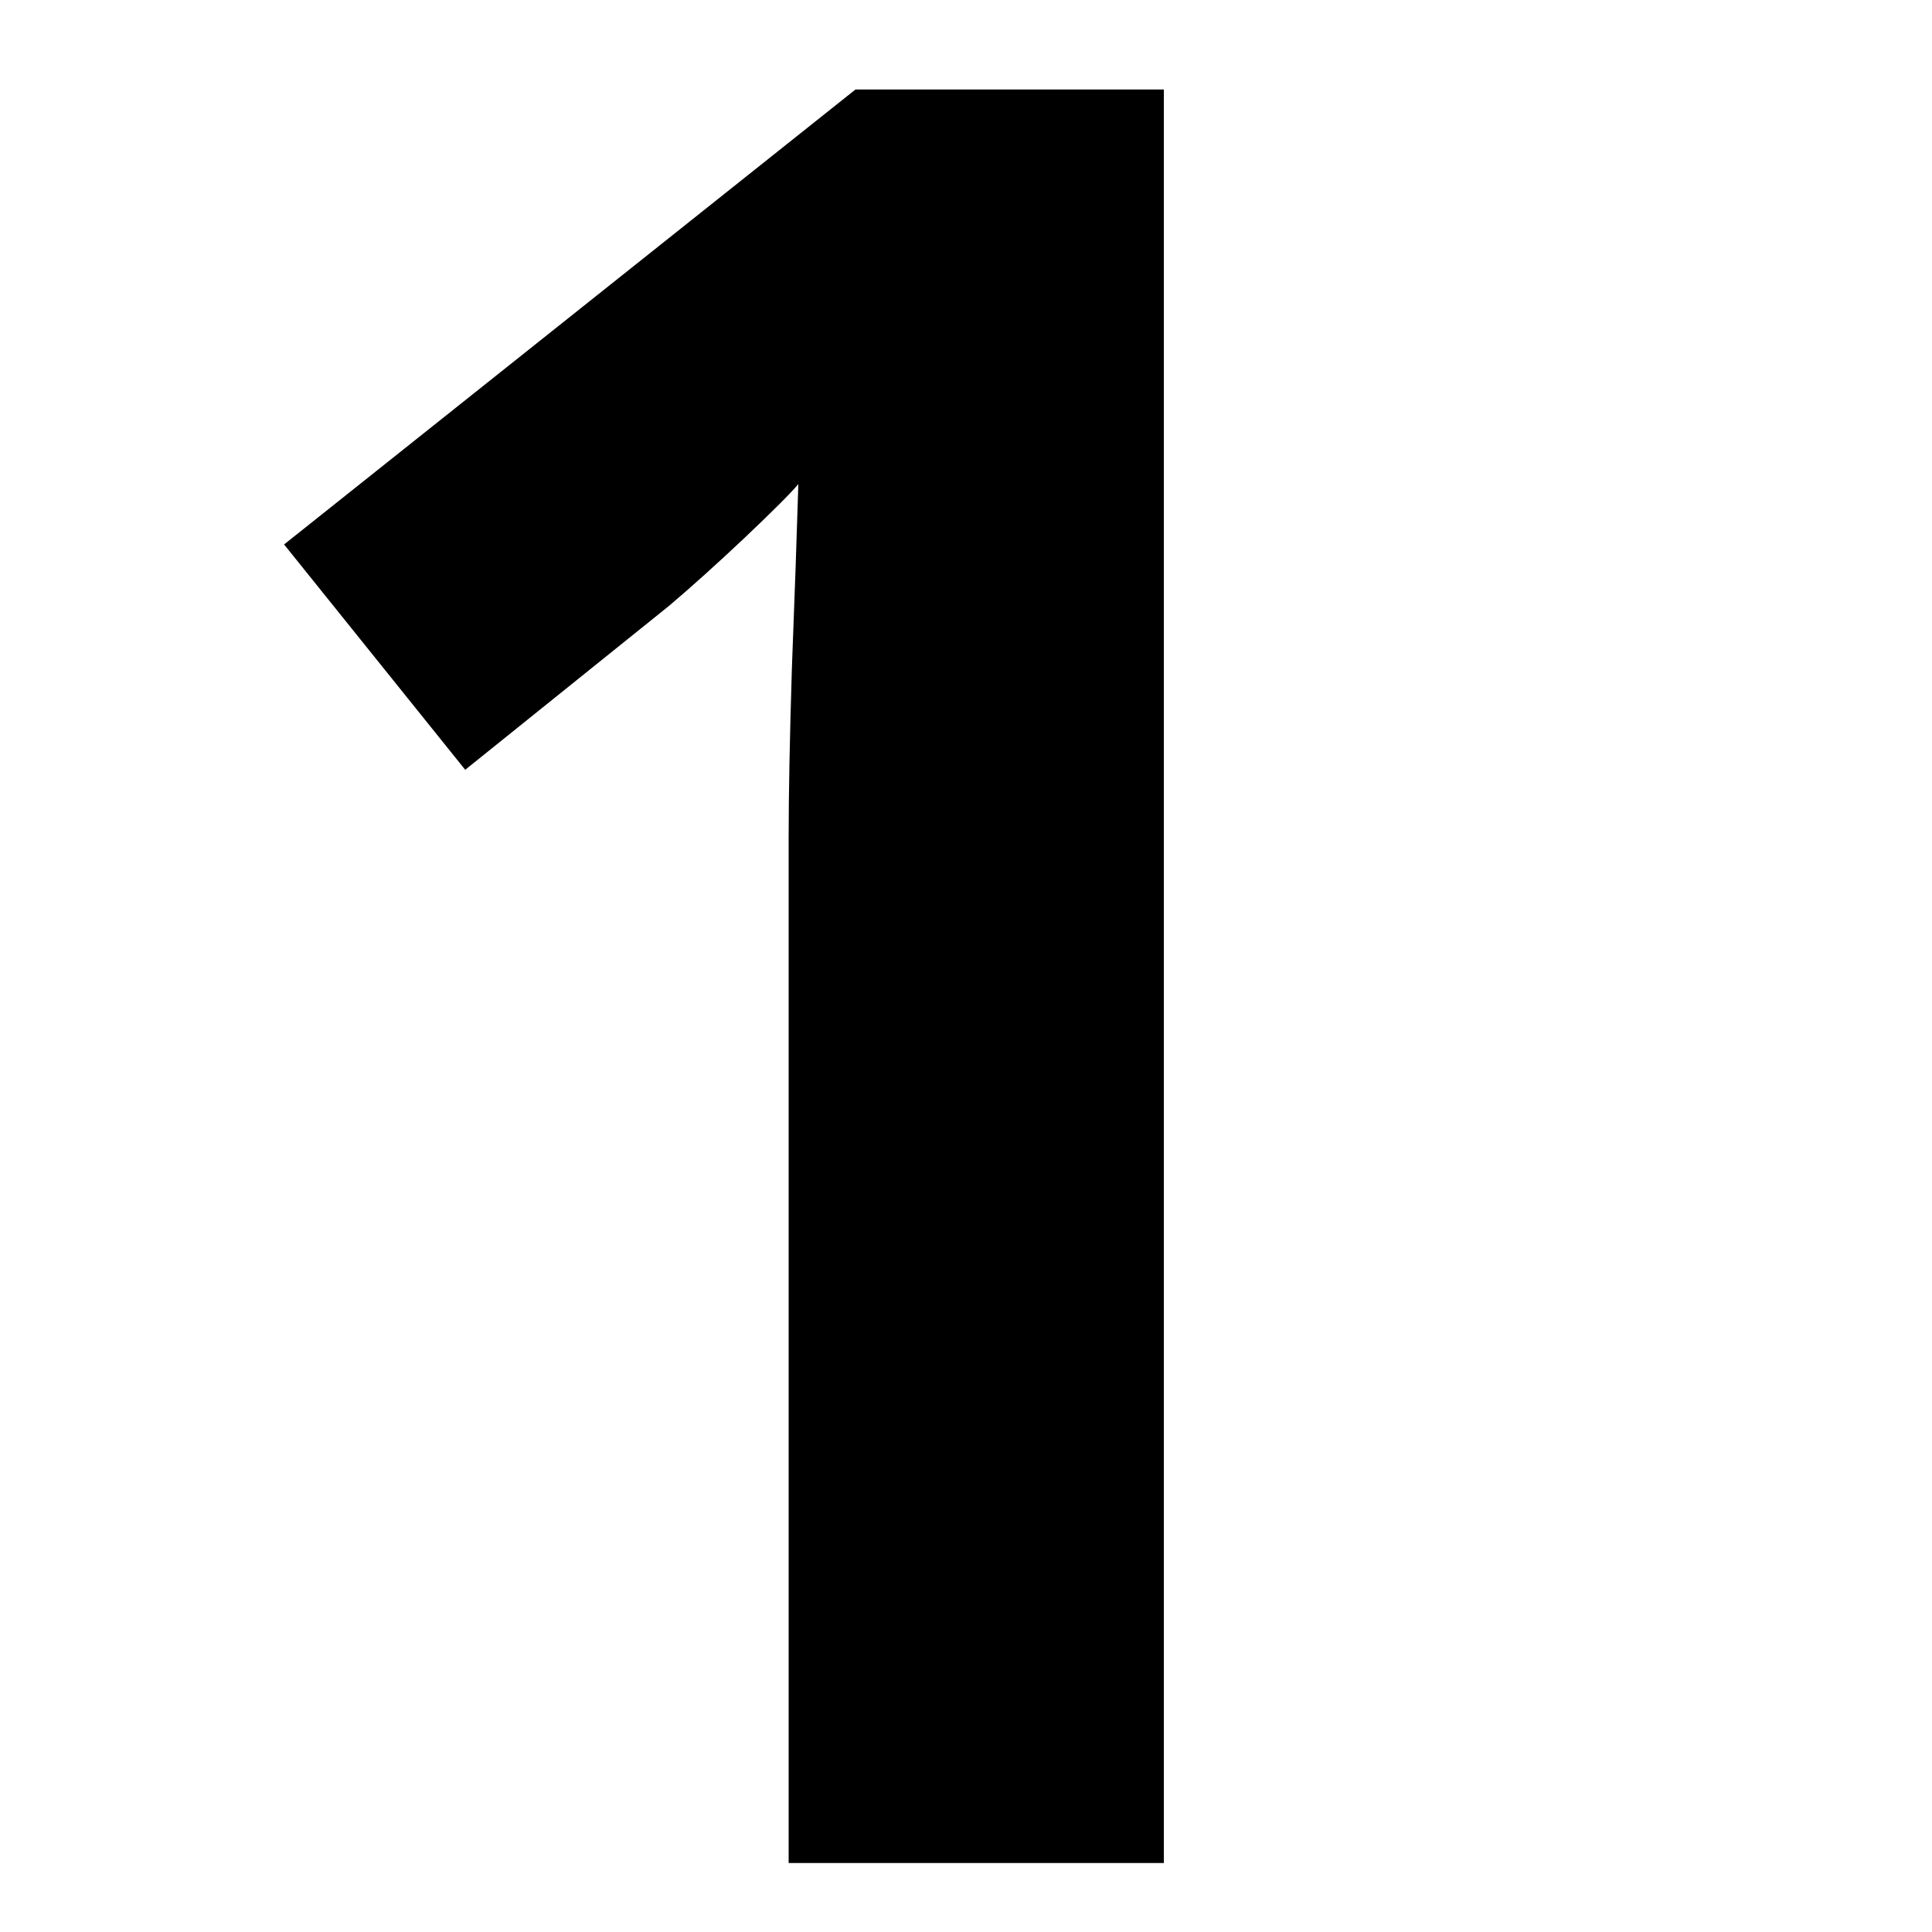
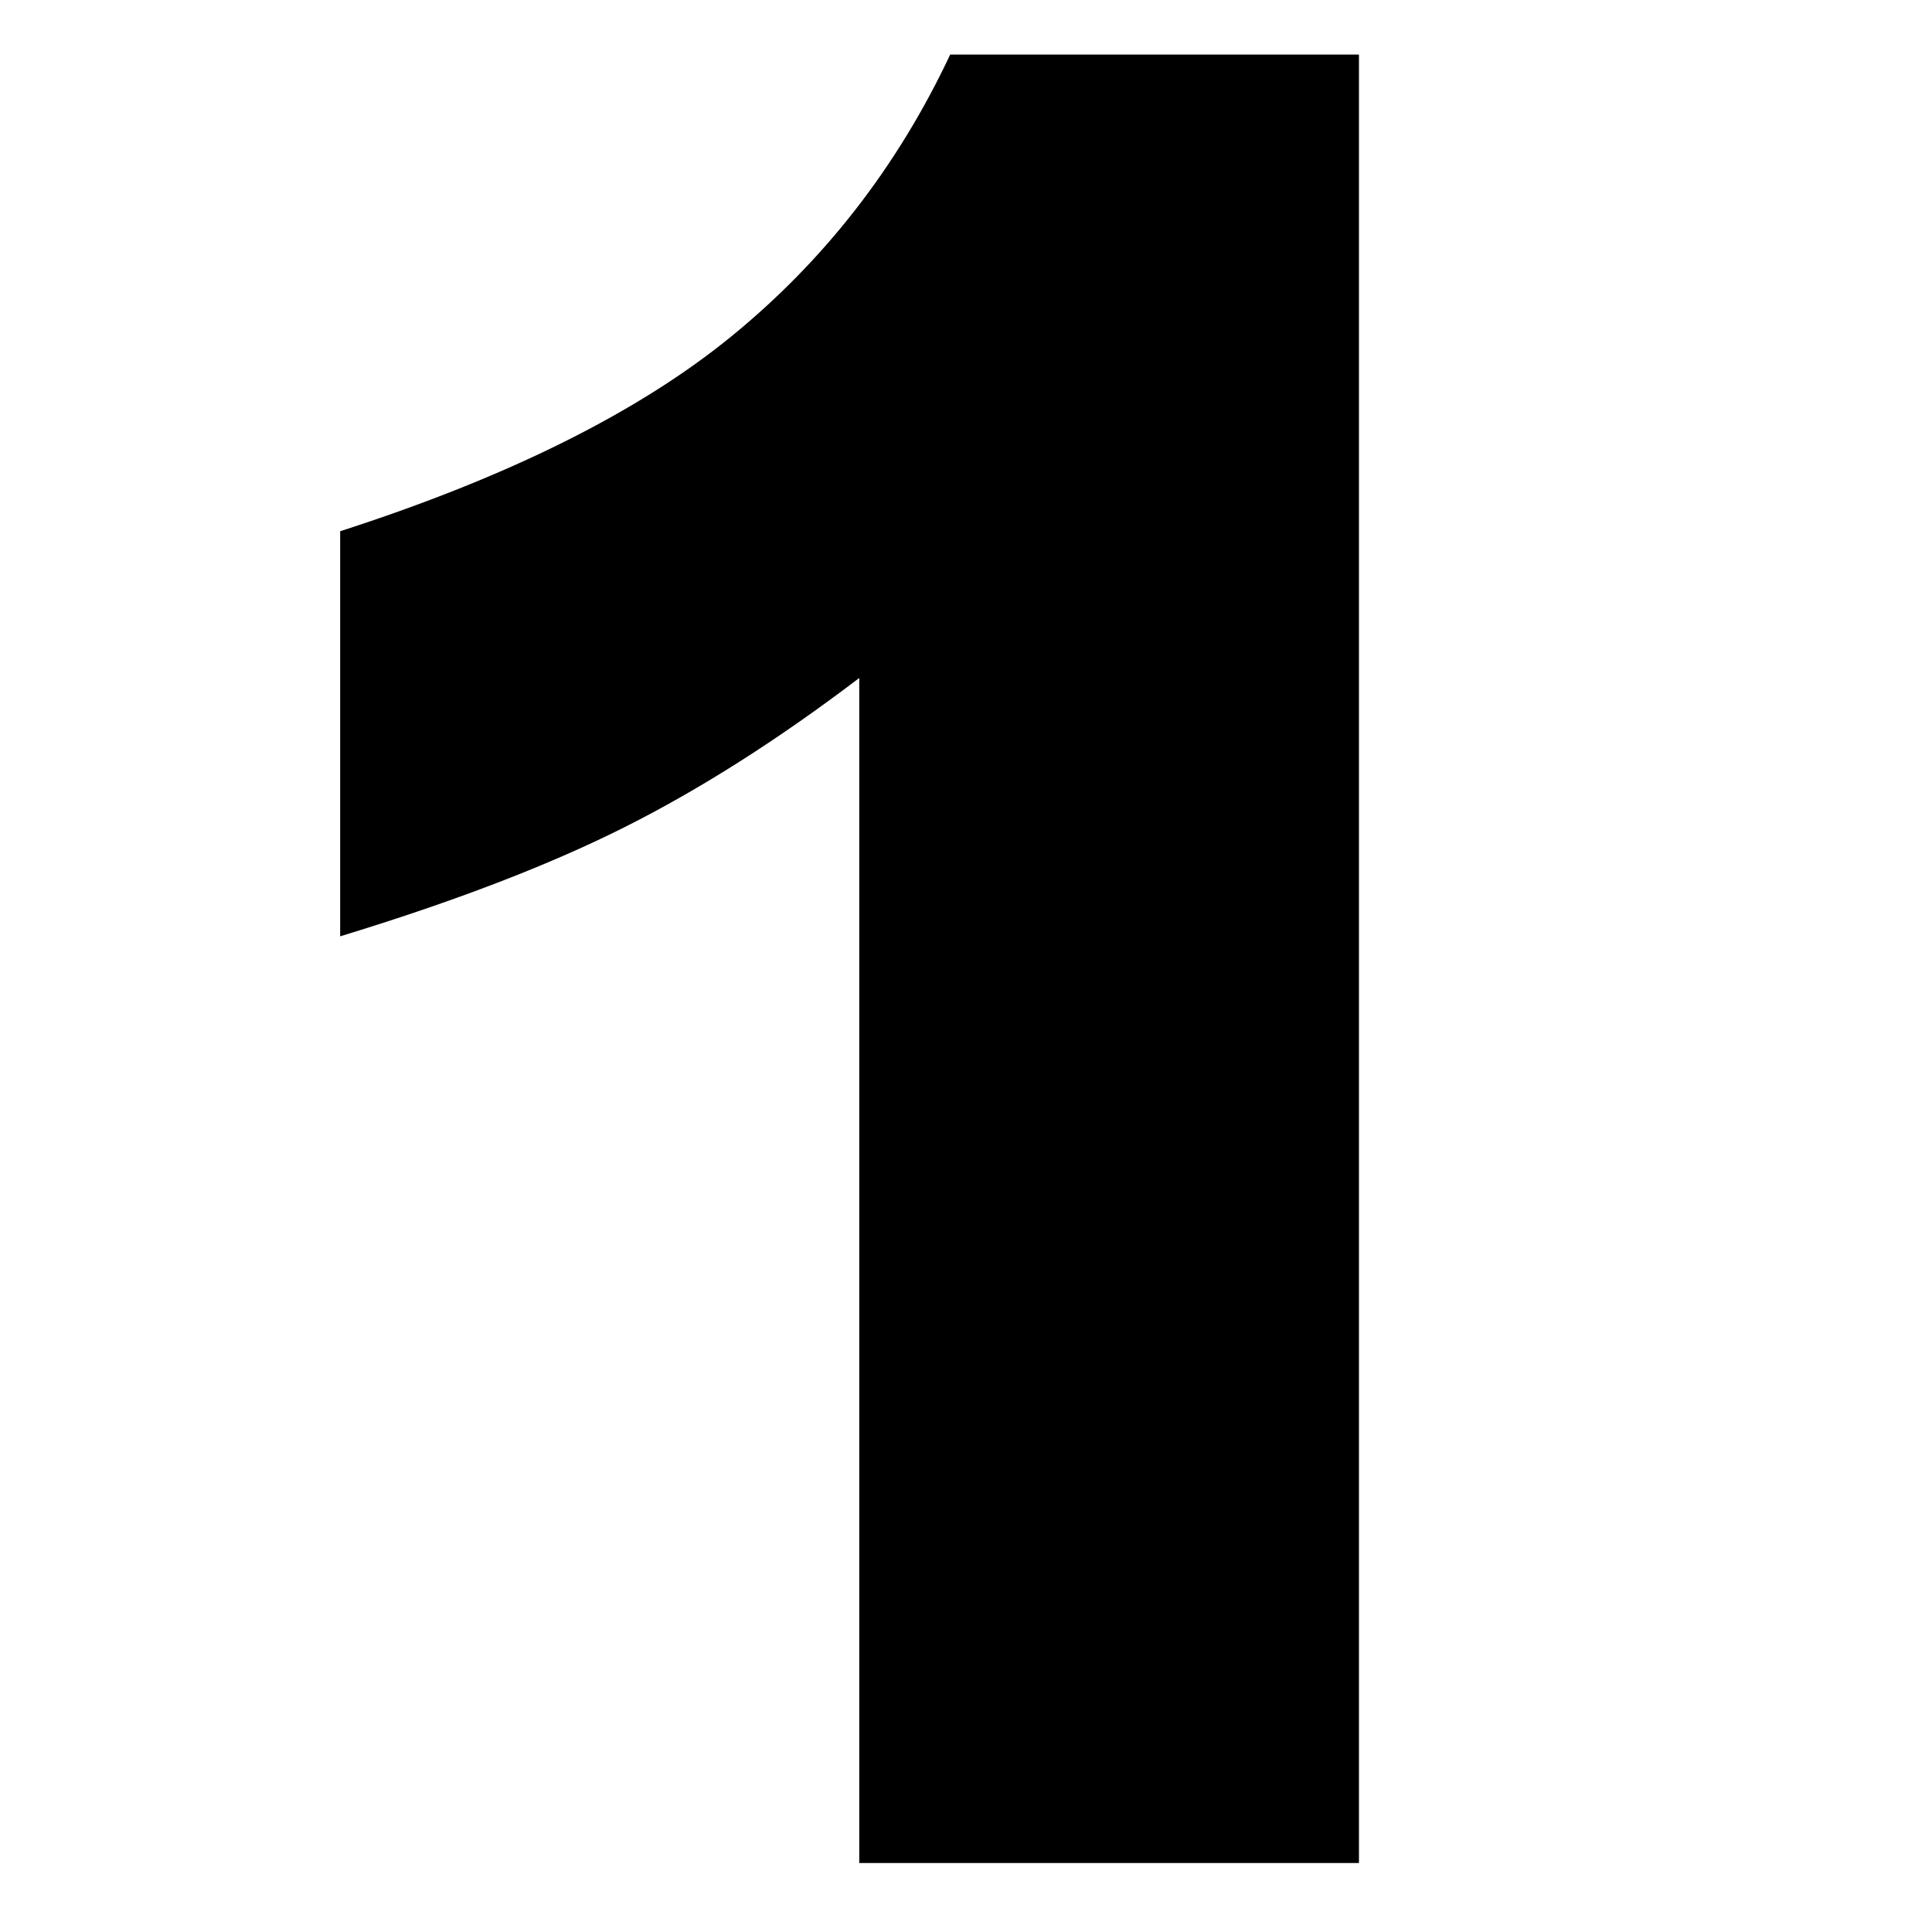
<svg xmlns="http://www.w3.org/2000/svg" width="28px" height="28px" viewBox="0 0 28 28" version="1.1">
-   <g id="页面-1" stroke="none" stroke-width="1" fill="none" fill-rule="evenodd" font-family="Arial-Black, Arial Black" font-size="36" font-weight="700">
-     <g id="步骤2" transform="translate(-53, -106)" fill="#000000">
+   <g id="页面-1" stroke="none" stroke-width="1" fill="none" fill-rule="evenodd">
+     <g id="步骤2" transform="translate(-53, -106)" fill="#000000" fill-rule="nonzero">
      <g id="编组-2" transform="translate(53, 93)">
-         <text id="1">
-           <tspan x="1.994" y="40">1</tspan>
-         </text>
+         <path d="M19.695,40 L19.695,13.791 L13.771,13.791 C13.01,15.408 11.955,16.768 10.607,17.869 C9.26,18.971 7.367,19.914 4.93,20.699 L4.93,20.699 L4.93,26.57 C6.582,26.066 7.956,25.539 9.052,24.988 C10.147,24.438 11.281,23.717 12.453,22.826 L12.453,22.826 L12.453,40 L19.695,40 Z" id="1" />
      </g>
    </g>
  </g>
</svg>
